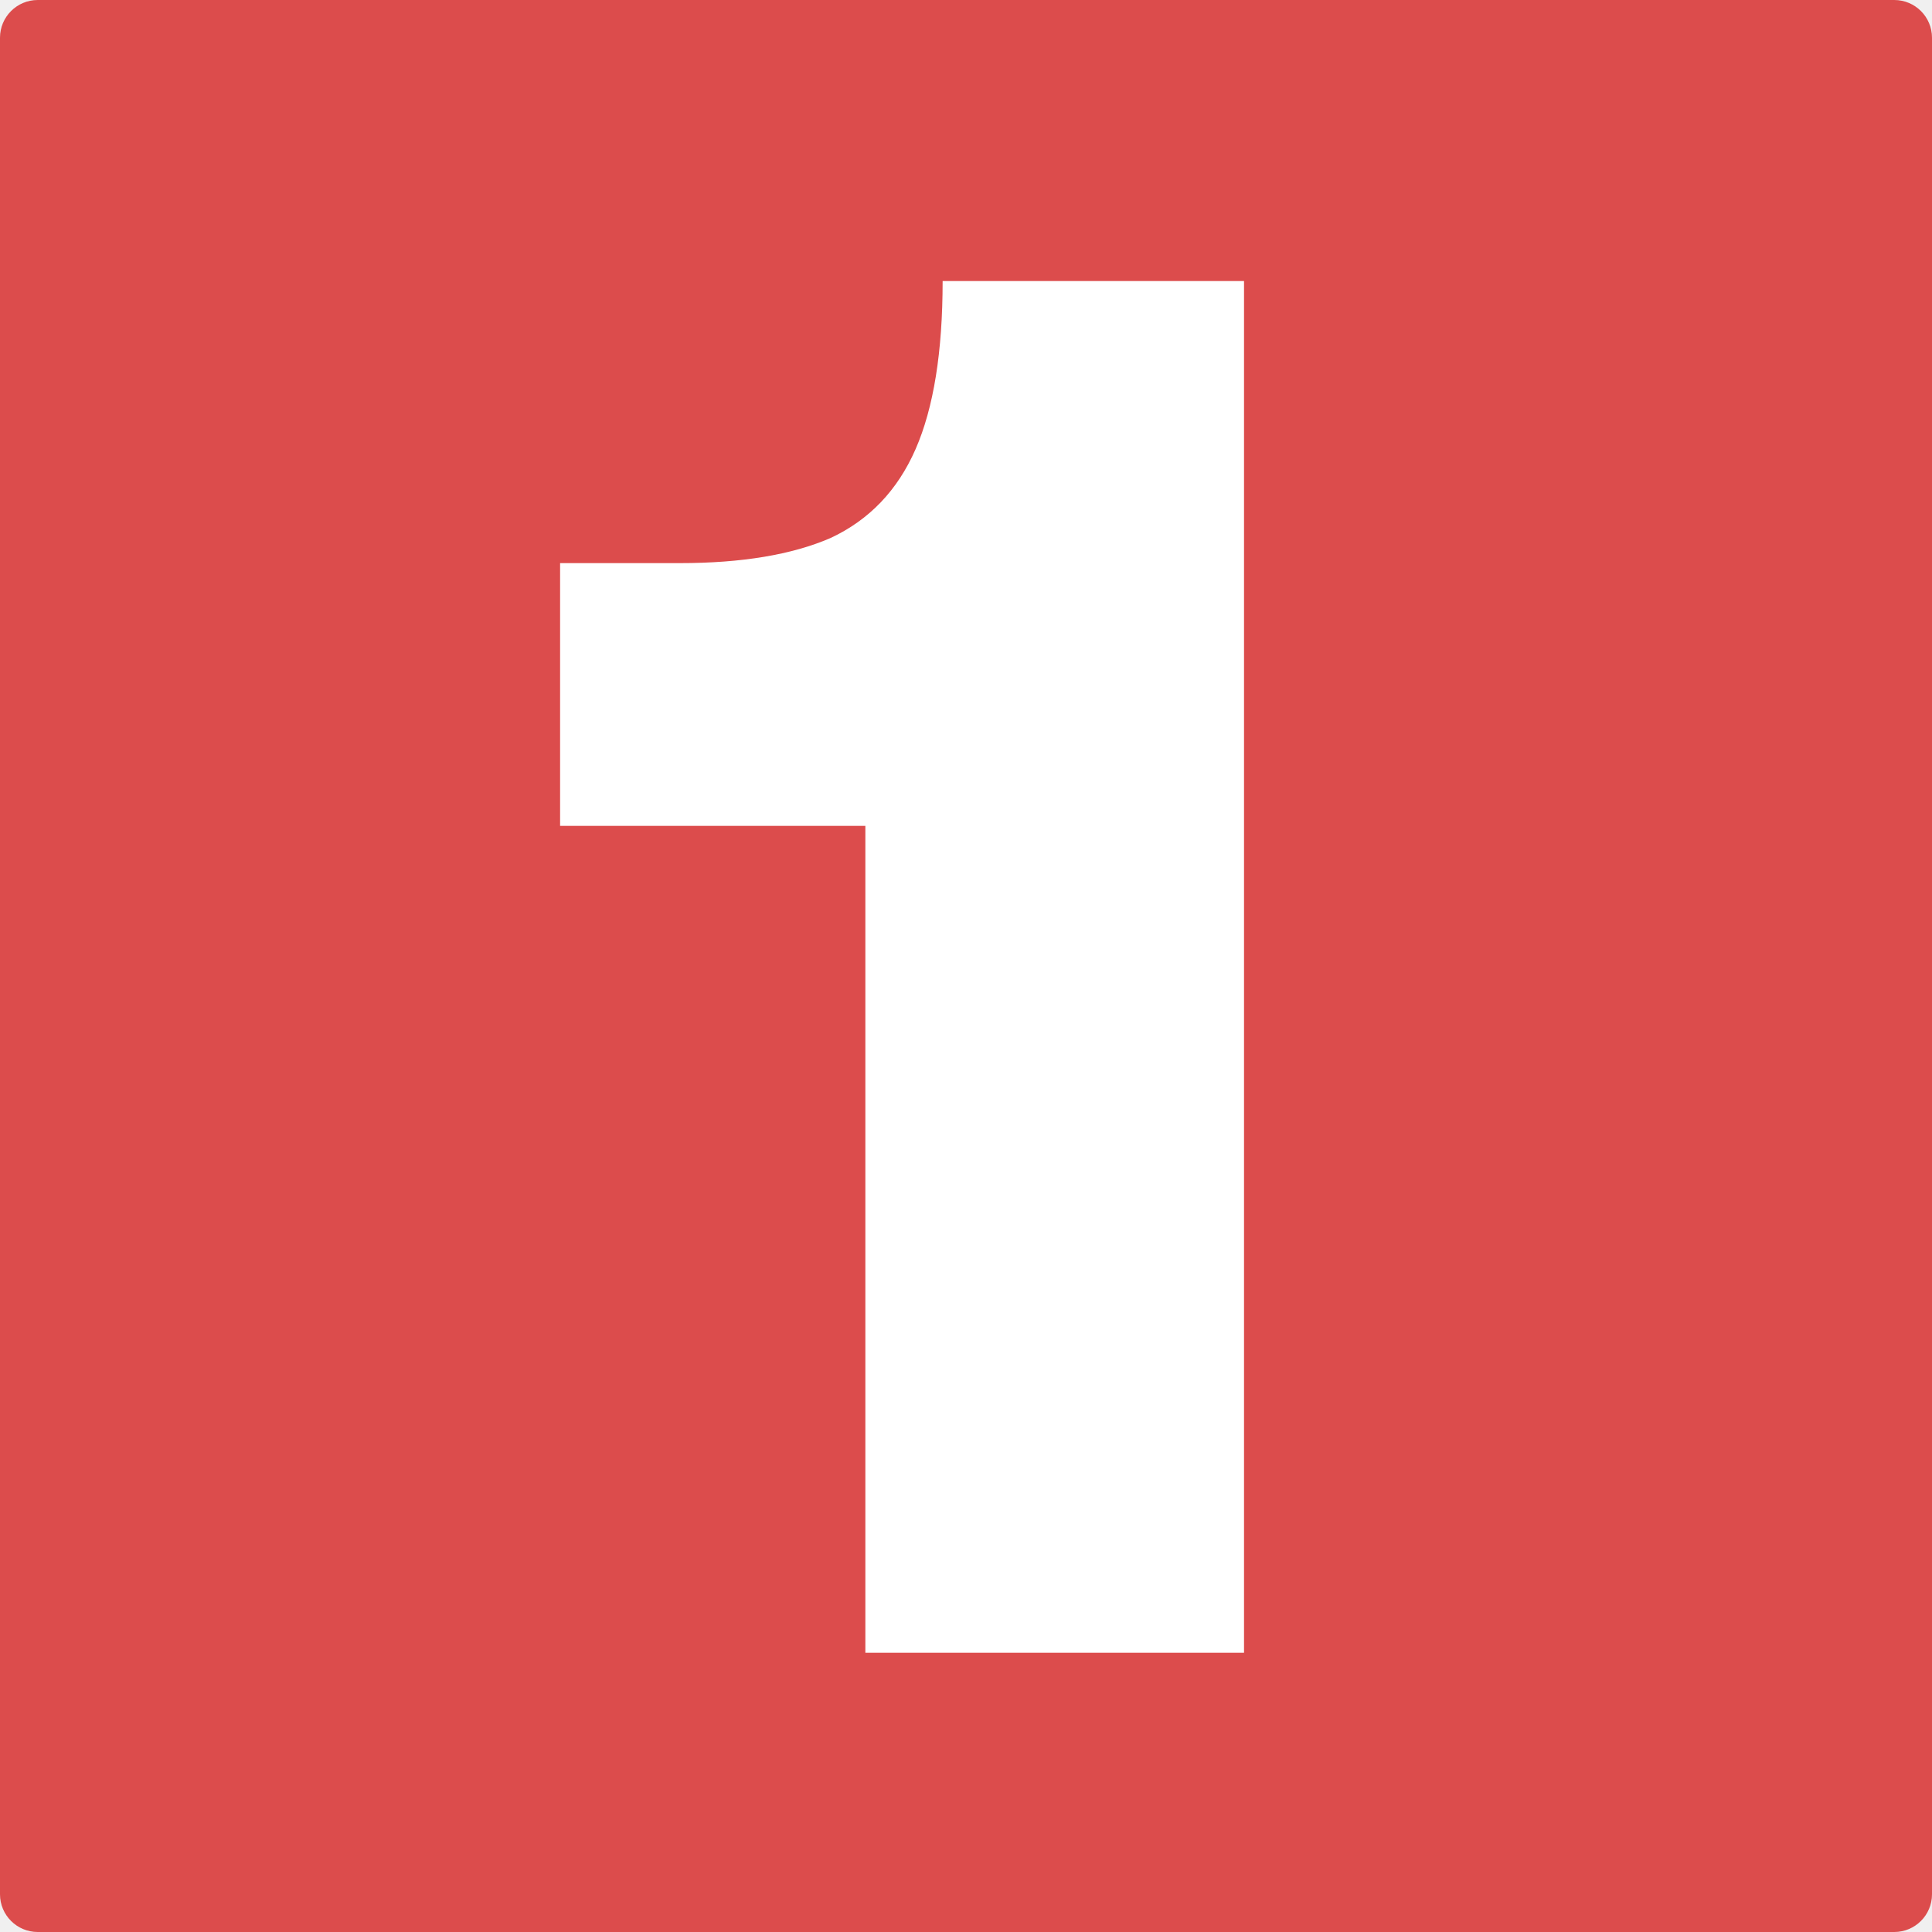
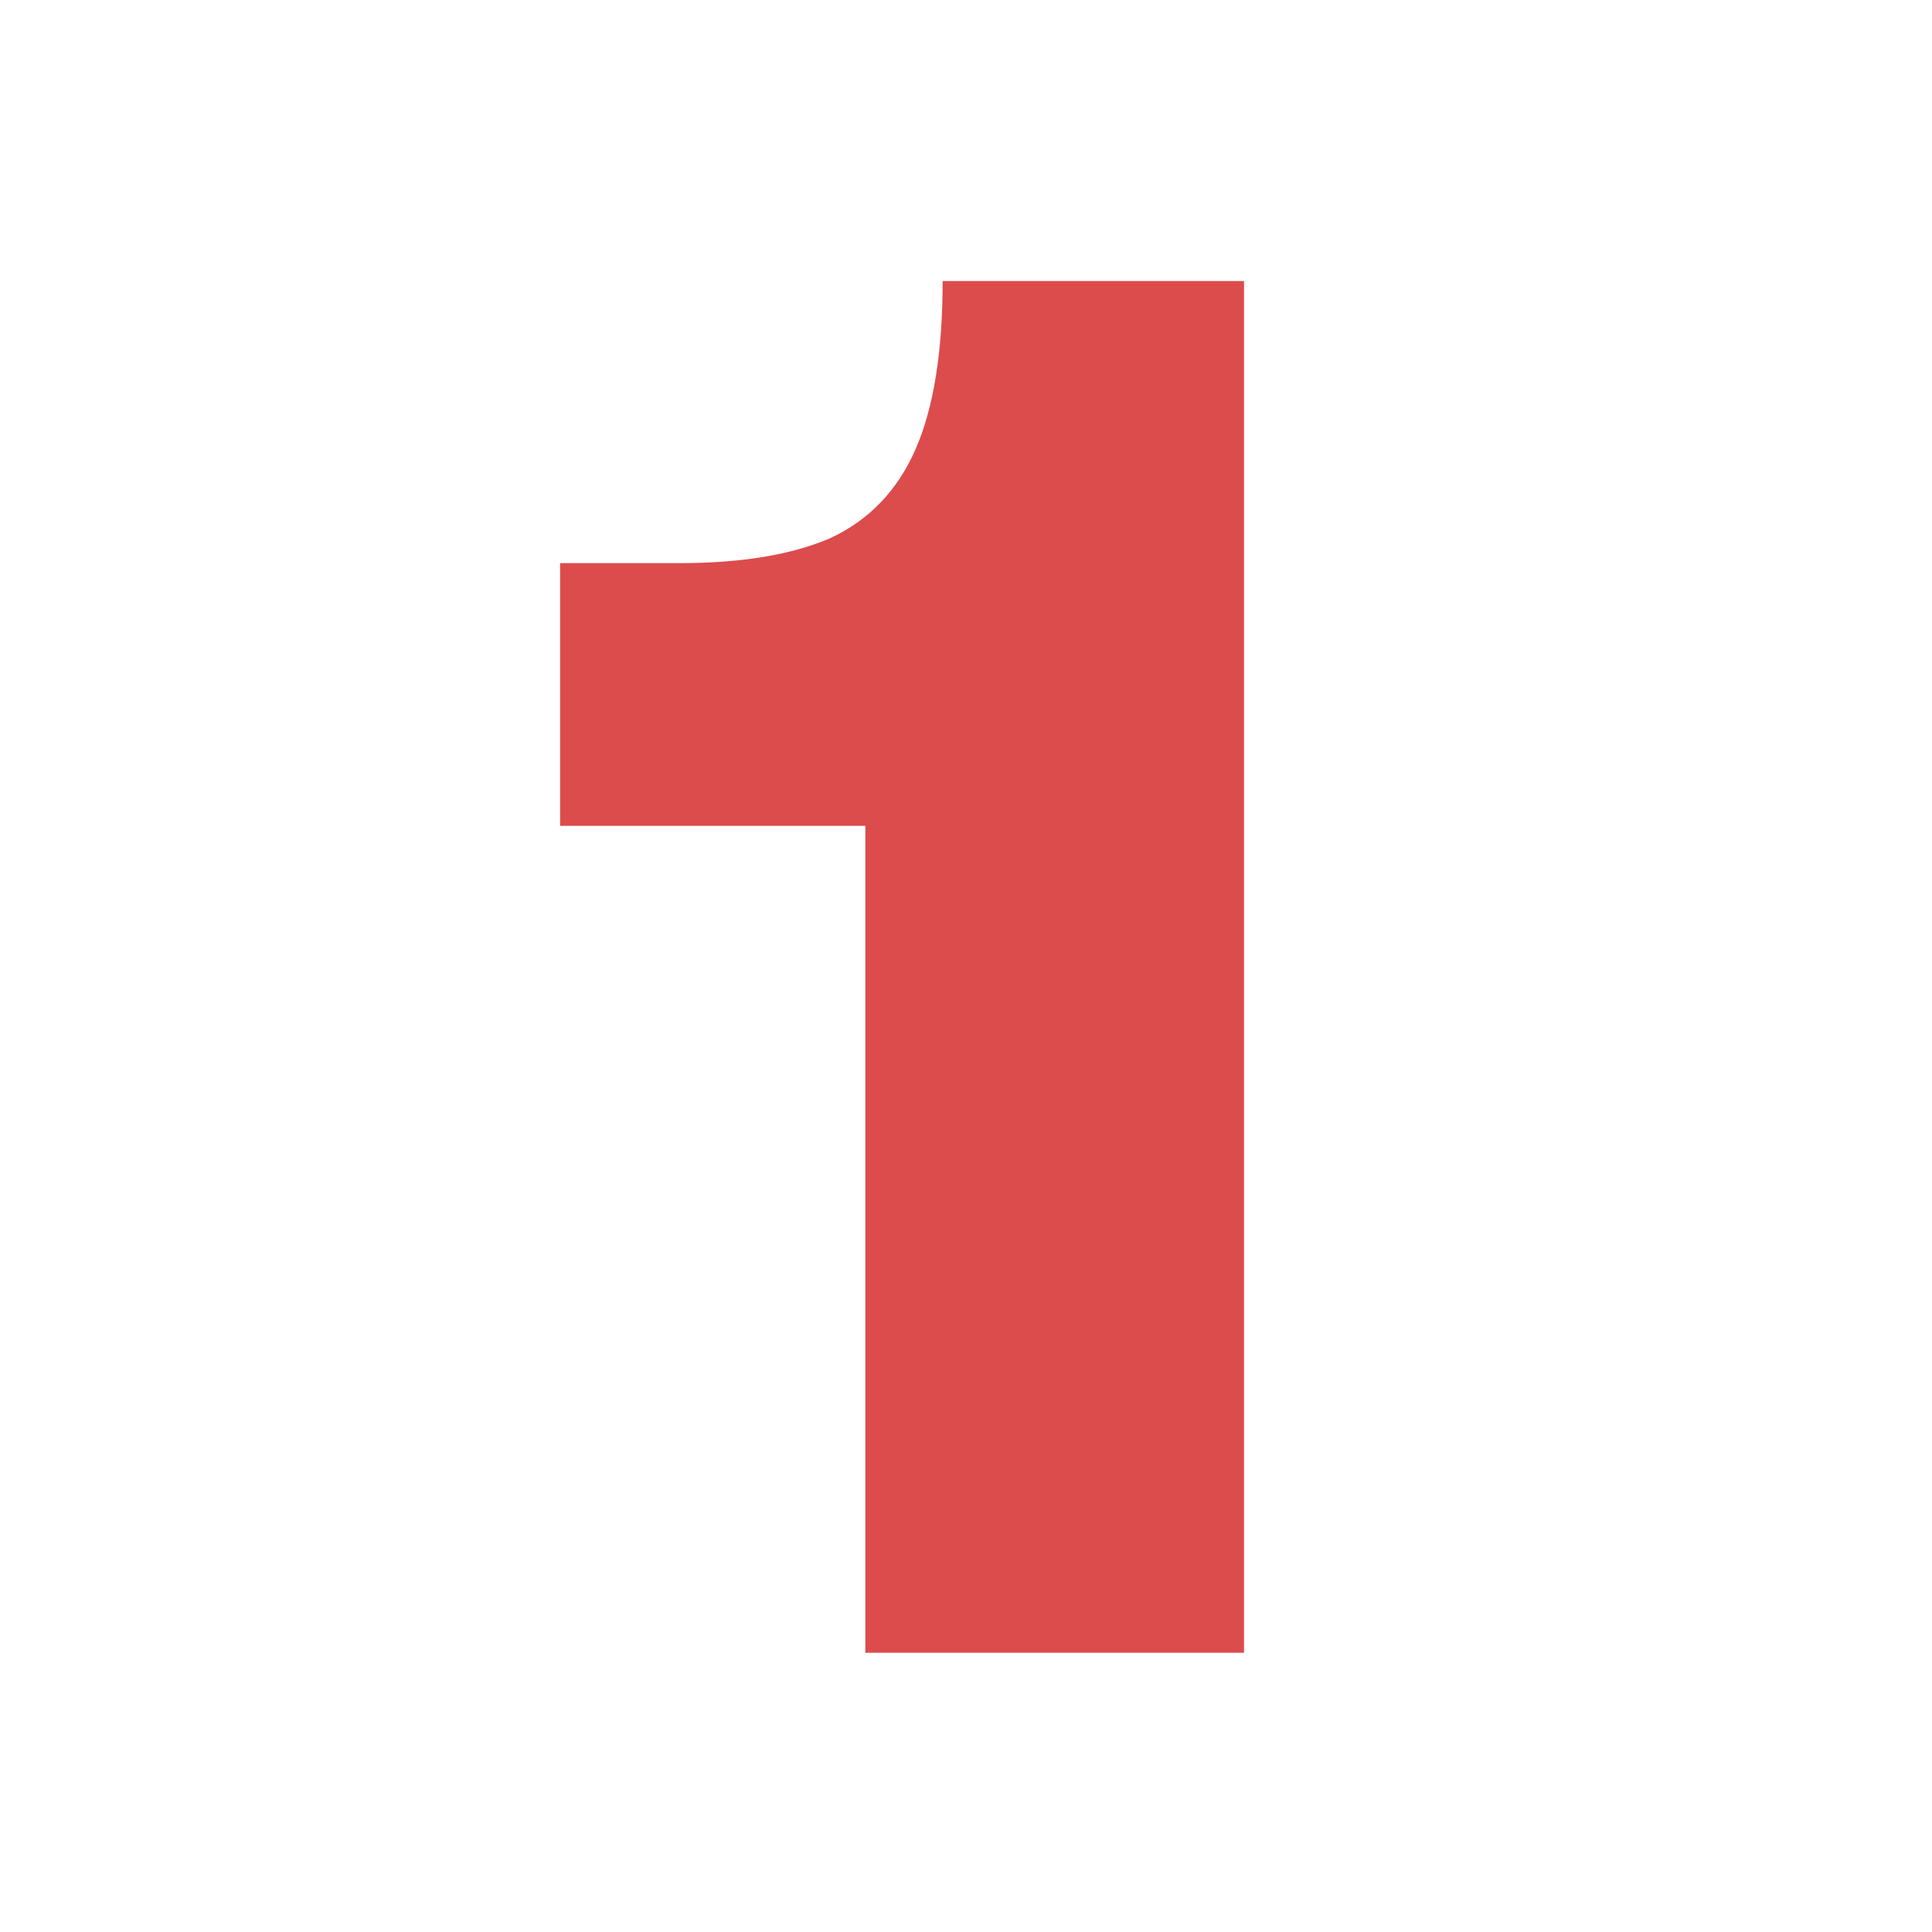
<svg xmlns="http://www.w3.org/2000/svg" version="1.1" width="1024" height="1024">
  <svg version="1.1" width="1024" height="1024">
    <svg width="1024" height="1024" viewBox="0 0 1024 1024" fill="none">
      <g clip-path="url(#clip0_2_2)">
-         <rect width="1024" height="1024" rx="20" fill="#DC4C4C" />
-         <path d="M458.656 876V437.728H296.864V298.464H360.352C393.12 298.464 419.744 294.027 440.224 285.152C460.704 275.595 475.723 259.893 485.28 238.048C494.837 216.203 499.616 186.507 499.616 148.96H659.36V876H458.656Z" fill="white" />
+         <rect width="1024" height="1024" fill="white" />
+         <path d="M458.656 876V437.728H296.864V298.464H360.352C393.12 298.464 419.744 294.027 440.224 285.152C460.704 275.595 475.723 259.893 485.28 238.048C494.837 216.203 499.616 186.507 499.616 148.96H659.36V876H458.656Z" fill="#DC4C4C" />
      </g>
      <defs>
        <clipPath id="clip0_2_2">
-           <rect width="1024" height="1024" rx="20" fill="white" />
+           <rect width="1024" height="1024" fill="white" />
        </clipPath>
      </defs>
    </svg>
  </svg>
  <style>@media (prefers-color-scheme: light) { :root { filter: none; } }
@media (prefers-color-scheme: dark) { :root { filter: none; } }
</style>
</svg>
